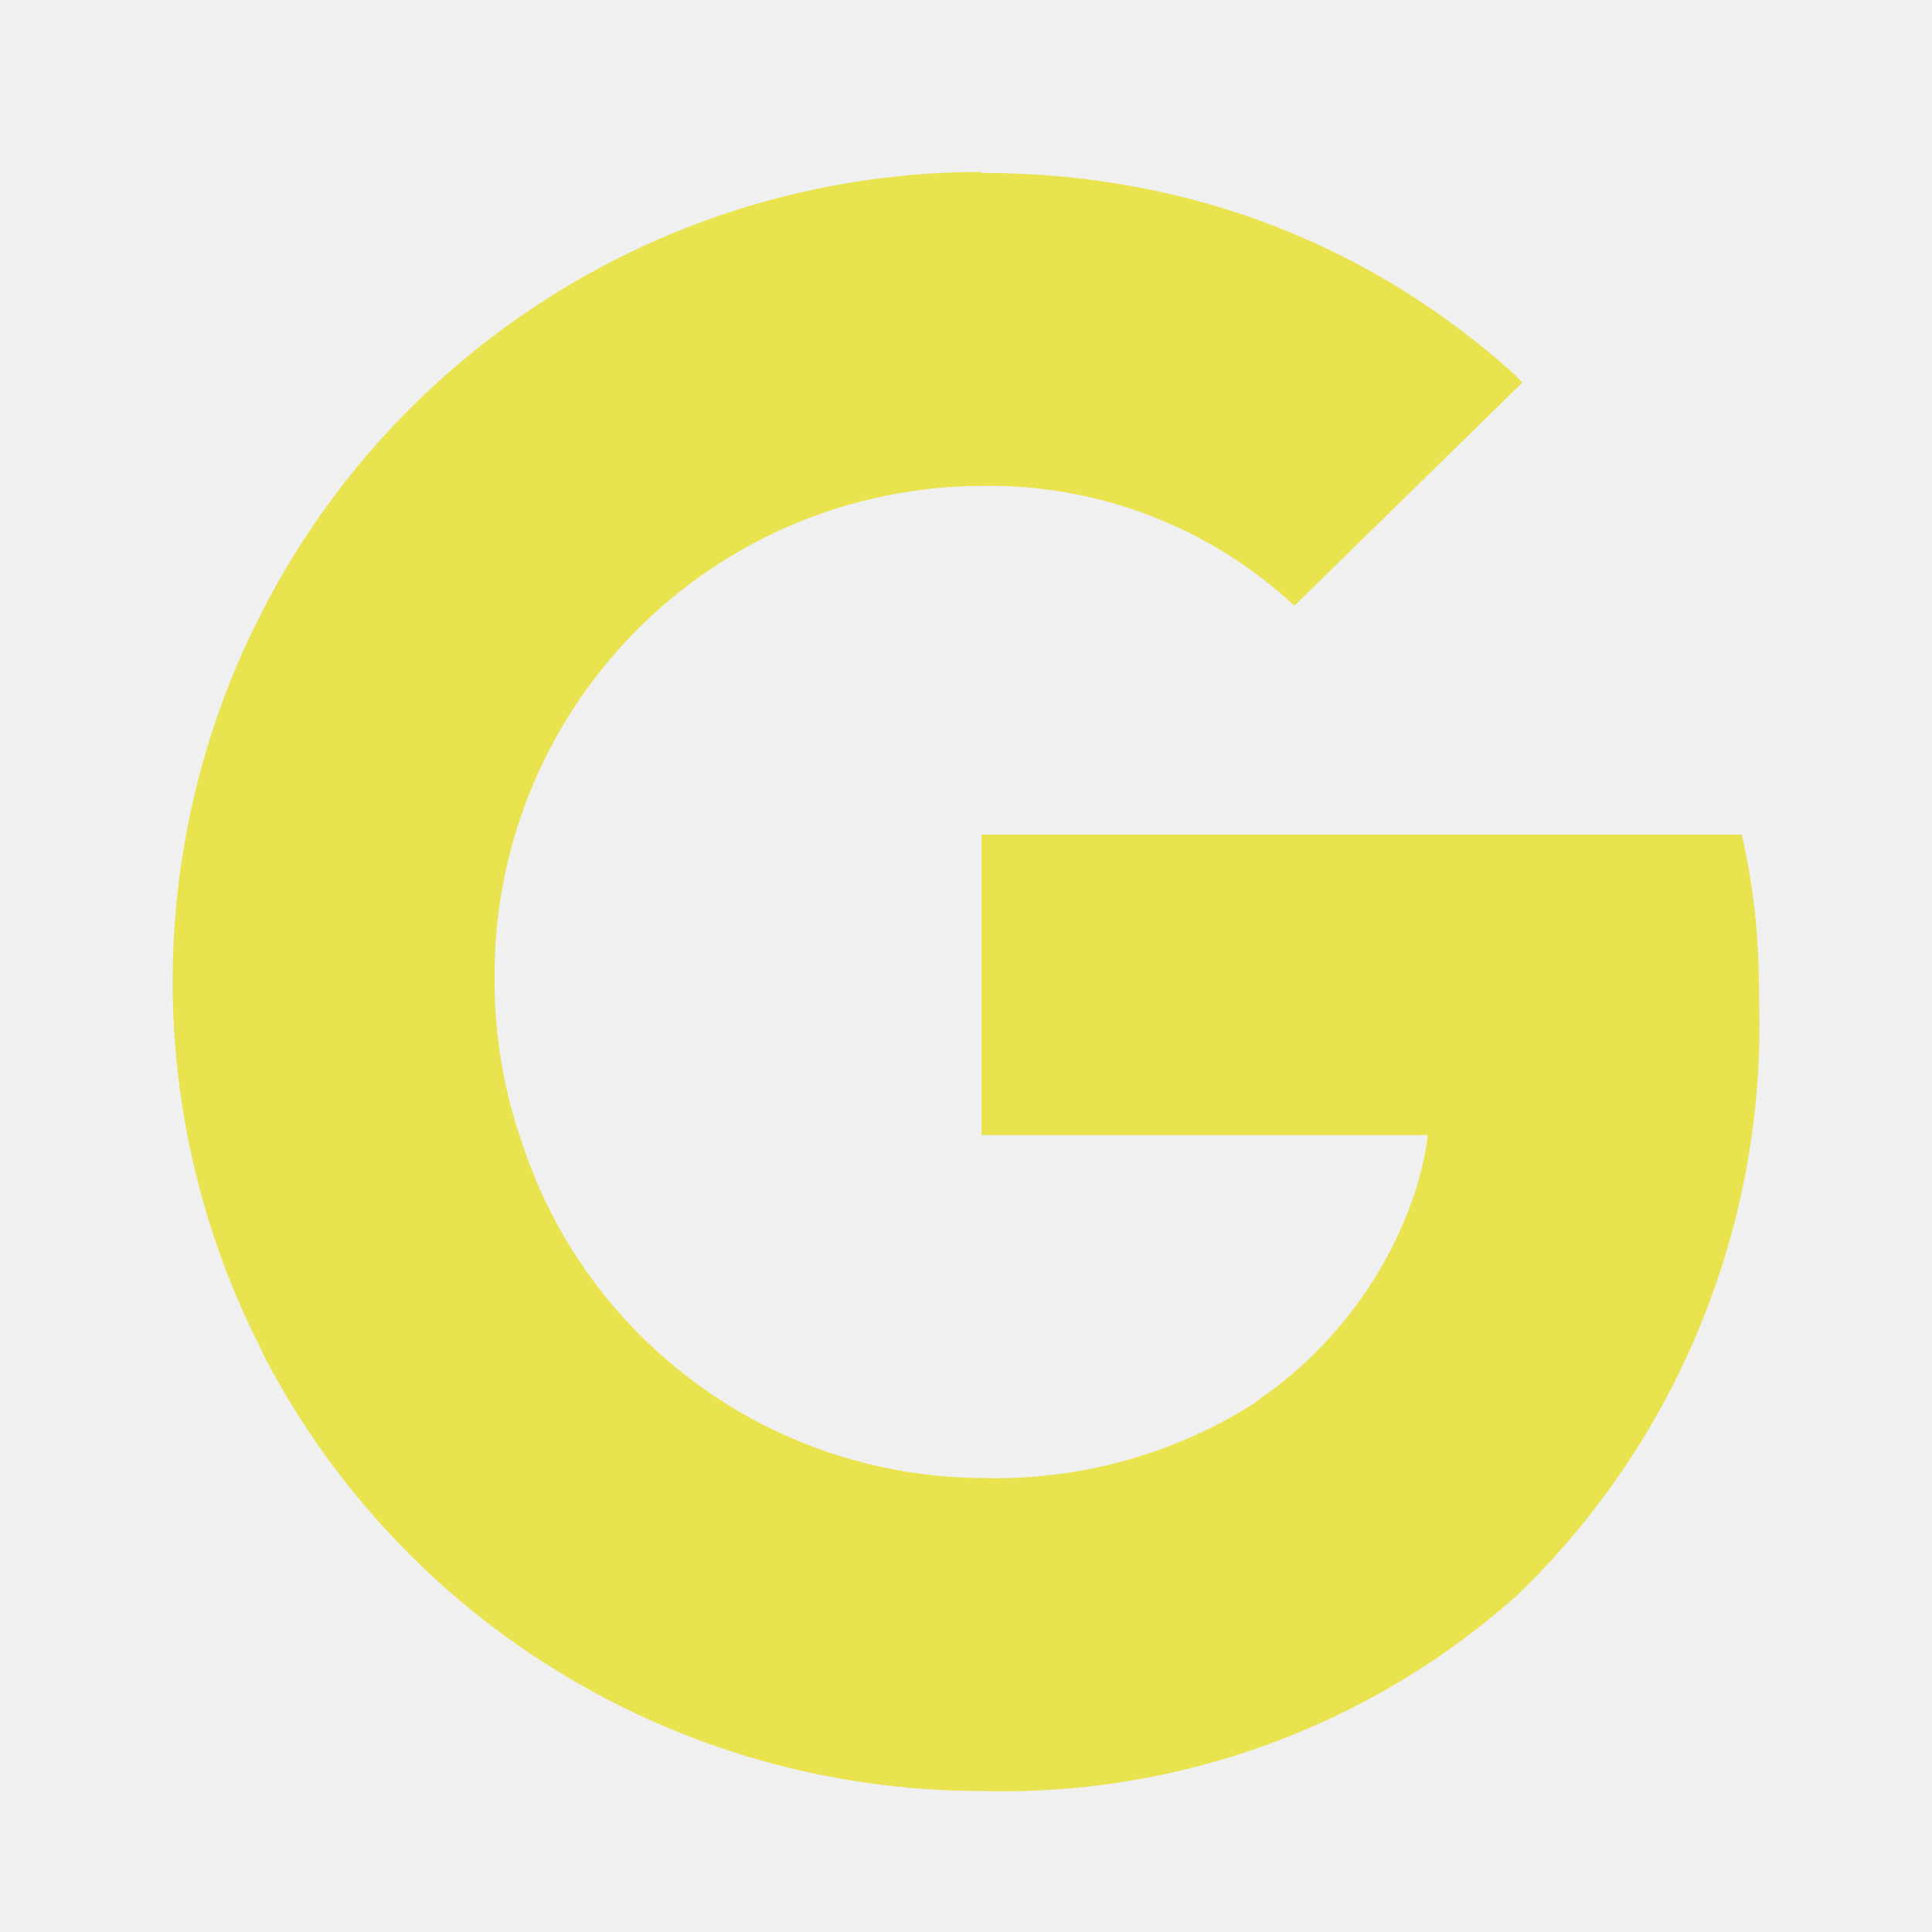
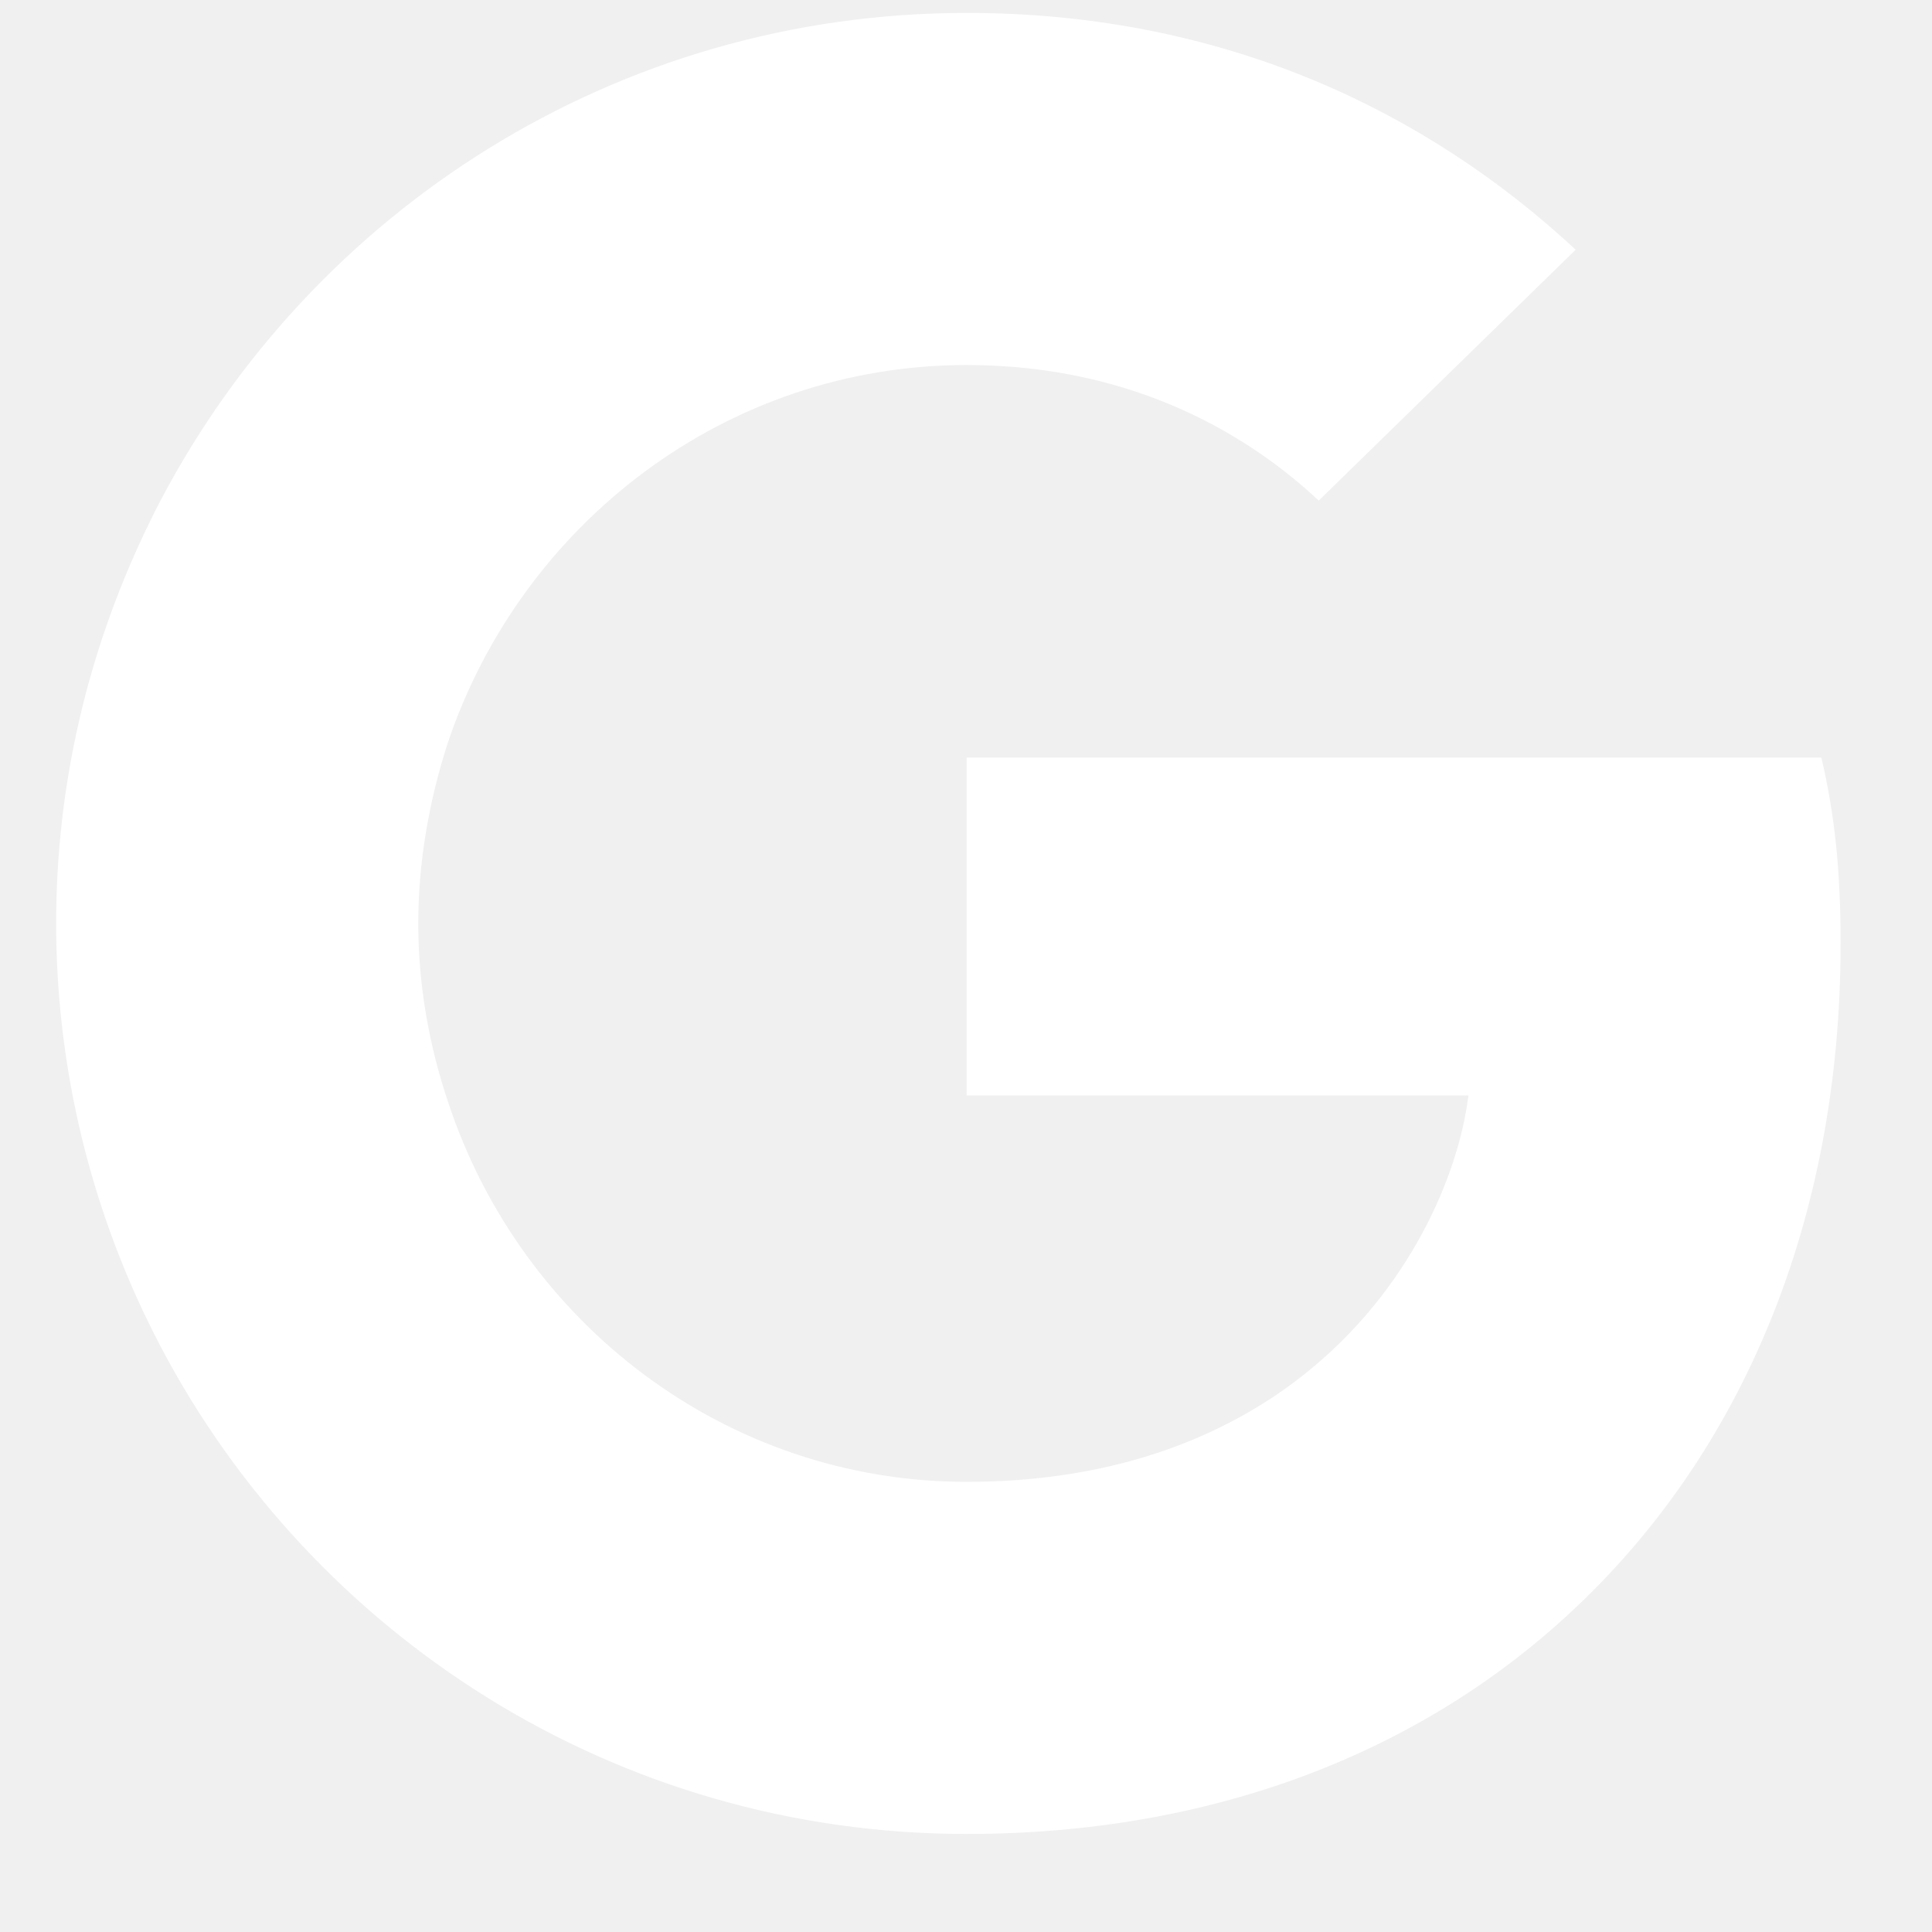
- <svg xmlns="http://www.w3.org/2000/svg" width="20" height="20" fill="none">
-   <path d="M10.16 1.79c2.2 0 4.06.78 5.5 2.07l.1.1-2.36 2.31a4.64 4.64 0 0 0-3.24-1.24 5.06 5.06 0 0 0-5.04 5.13c0 .58.1 1.14.28 1.66a5.04 5.04 0 0 0 4.76 3.48 5 5 0 0 0 2.82-.77l.09-.07.1-.07c1.01-.76 1.49-1.82 1.6-2.56l.01-.08h-4.62V8.64h7.87c.12.52.18 1.02.18 1.71a8.2 8.2 0 0 1-2.5 6.16 7.99 7.99 0 0 1-5.55 2.03 8.37 8.37 0 0 1-7.42-4.49l-.06-.13-.08-.16a8.38 8.38 0 0 1 0-7.2l.08-.16.06-.12a8.37 8.37 0 0 1 7.42-4.5Z" fill="#E9E34F" />
+ <svg xmlns="http://www.w3.org/2000/svg" width="16" height="16" viewBox="0 0 16 16" fill="none">
+   <path fill-rule="evenodd" clip-rule="evenodd" d="M8.005 0.107C9.987 0.107 11.652 0.815 12.945 1.973L13.049 2.068L10.921 4.146C10.376 3.634 9.421 3.023 8.005 3.023C6.011 3.023 4.318 4.338 3.707 6.156C3.556 6.626 3.464 7.128 3.464 7.648C3.464 8.167 3.556 8.67 3.715 9.139C4.319 10.957 6.011 12.272 8.005 12.272C9.081 12.272 9.91 11.987 10.538 11.573L10.619 11.518L10.717 11.447C11.622 10.769 12.049 9.813 12.151 9.142L12.161 9.072H8.005V6.274H15.084C15.193 6.743 15.243 7.195 15.243 7.815C15.243 10.111 14.422 12.046 12.998 13.361C11.75 14.517 10.04 15.188 8.005 15.188C5.102 15.188 2.589 13.548 1.328 11.147L1.269 11.032L1.197 10.885C0.716 9.874 0.465 8.768 0.465 7.647C0.465 6.49 0.731 5.394 1.198 4.41L1.269 4.263L1.328 4.148C2.589 1.747 5.102 0.107 8.005 0.107Z" fill="white" />
</svg>
